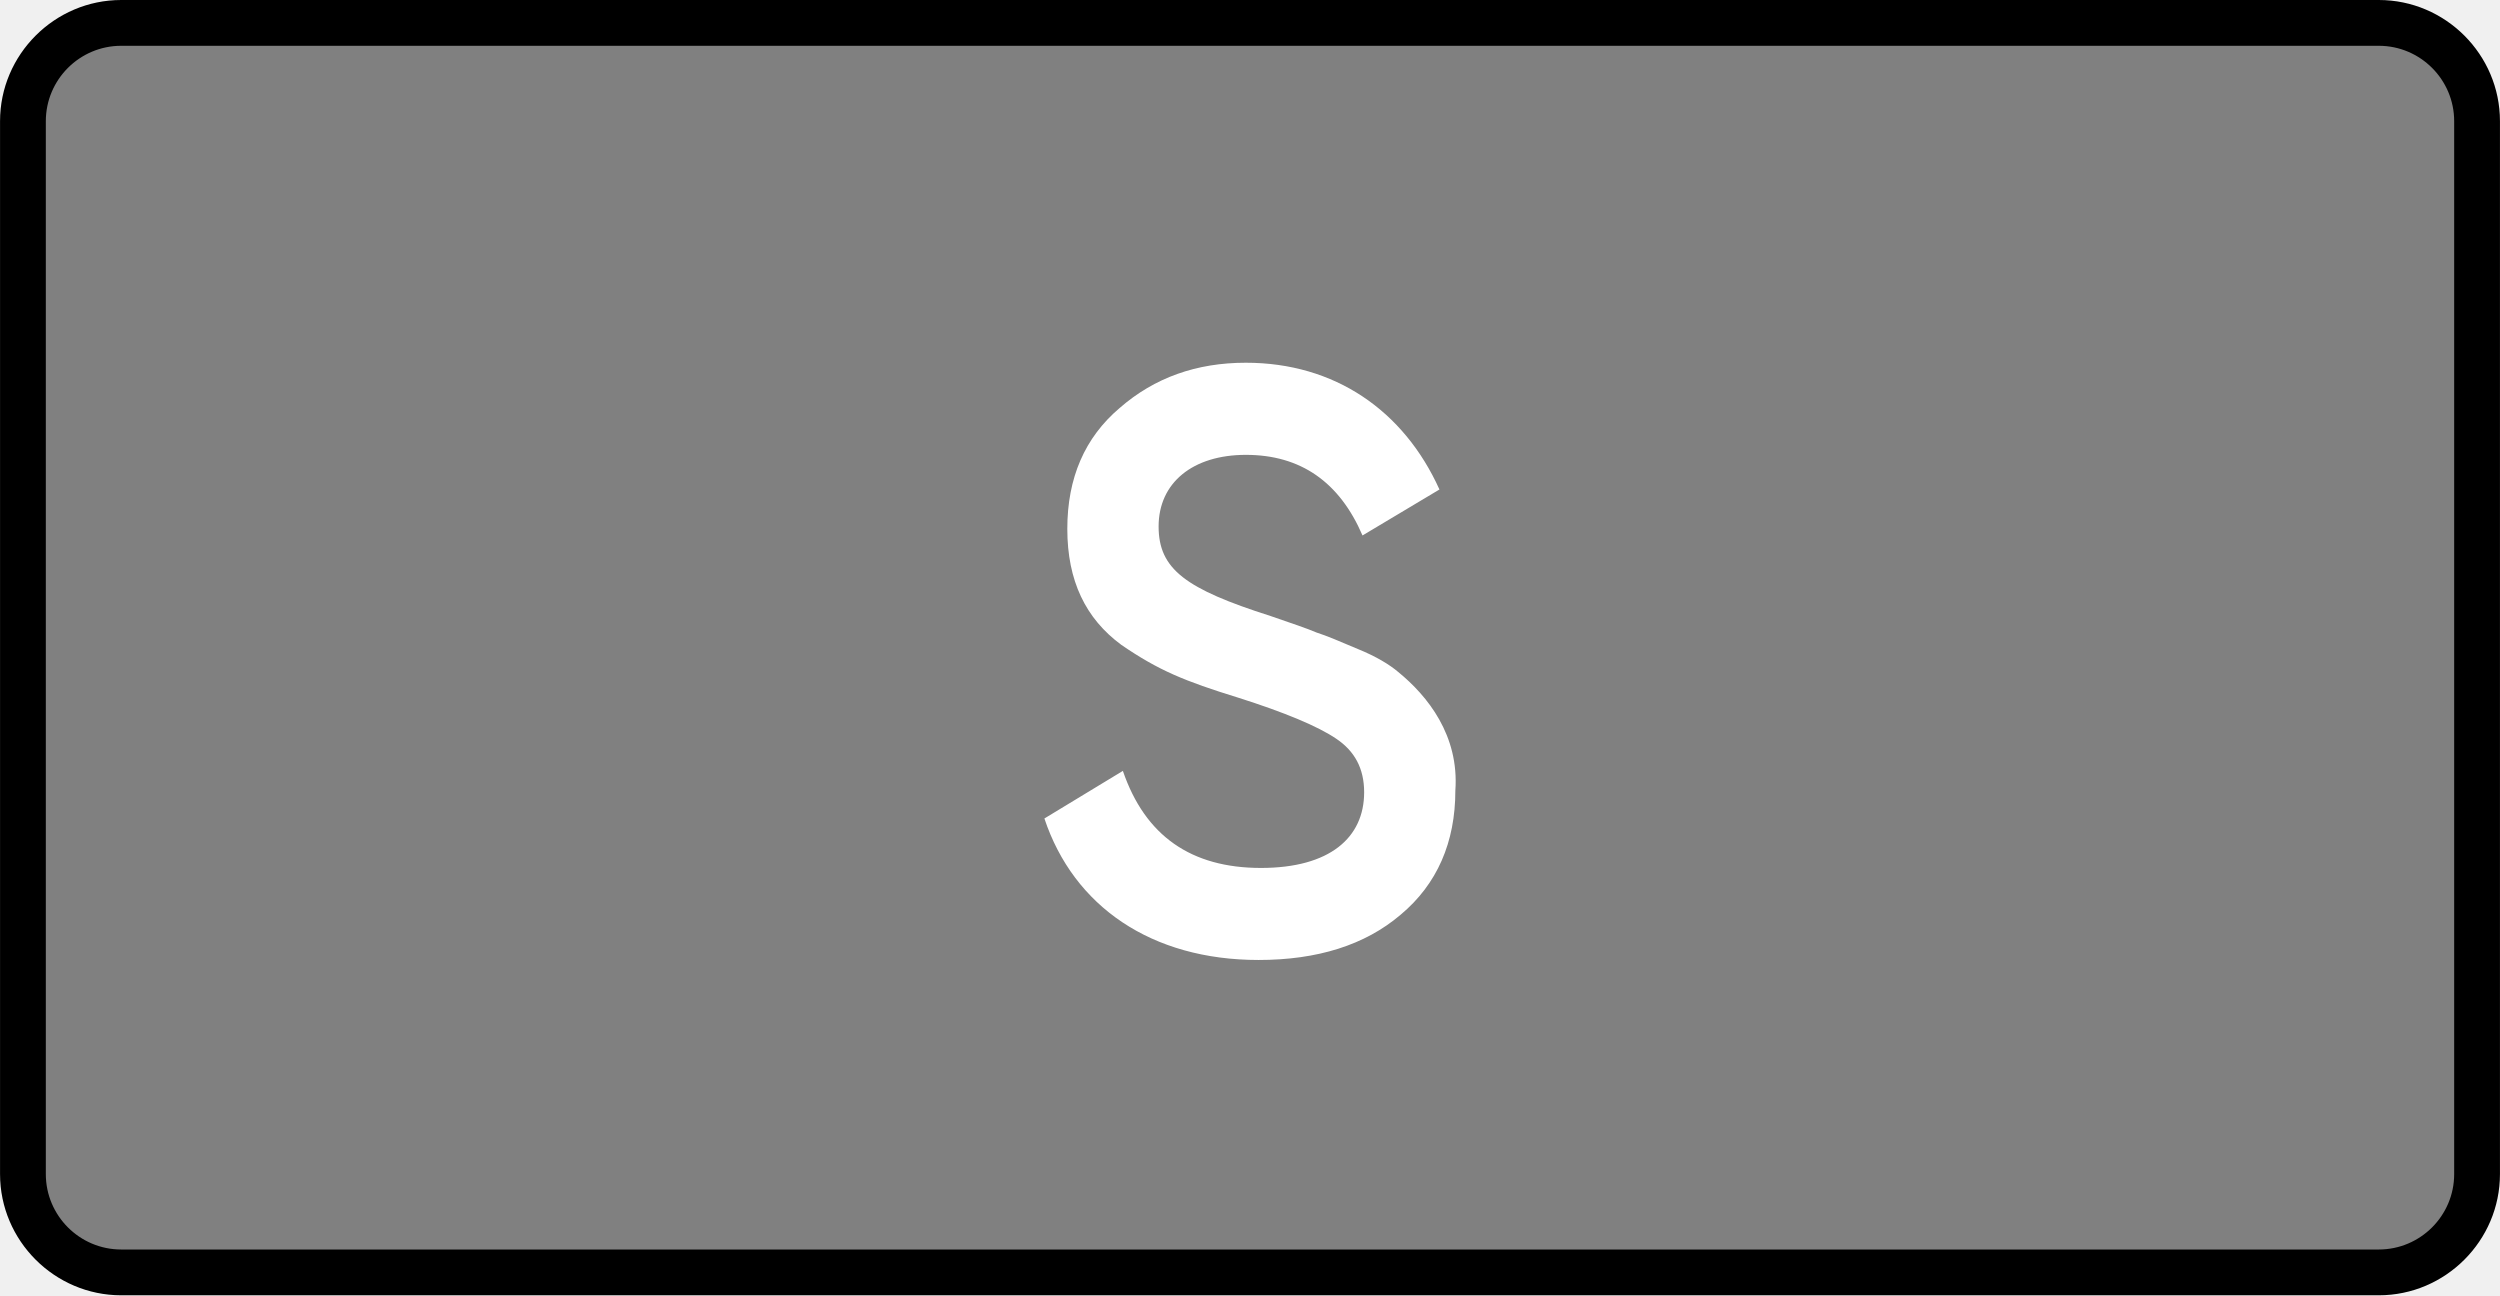
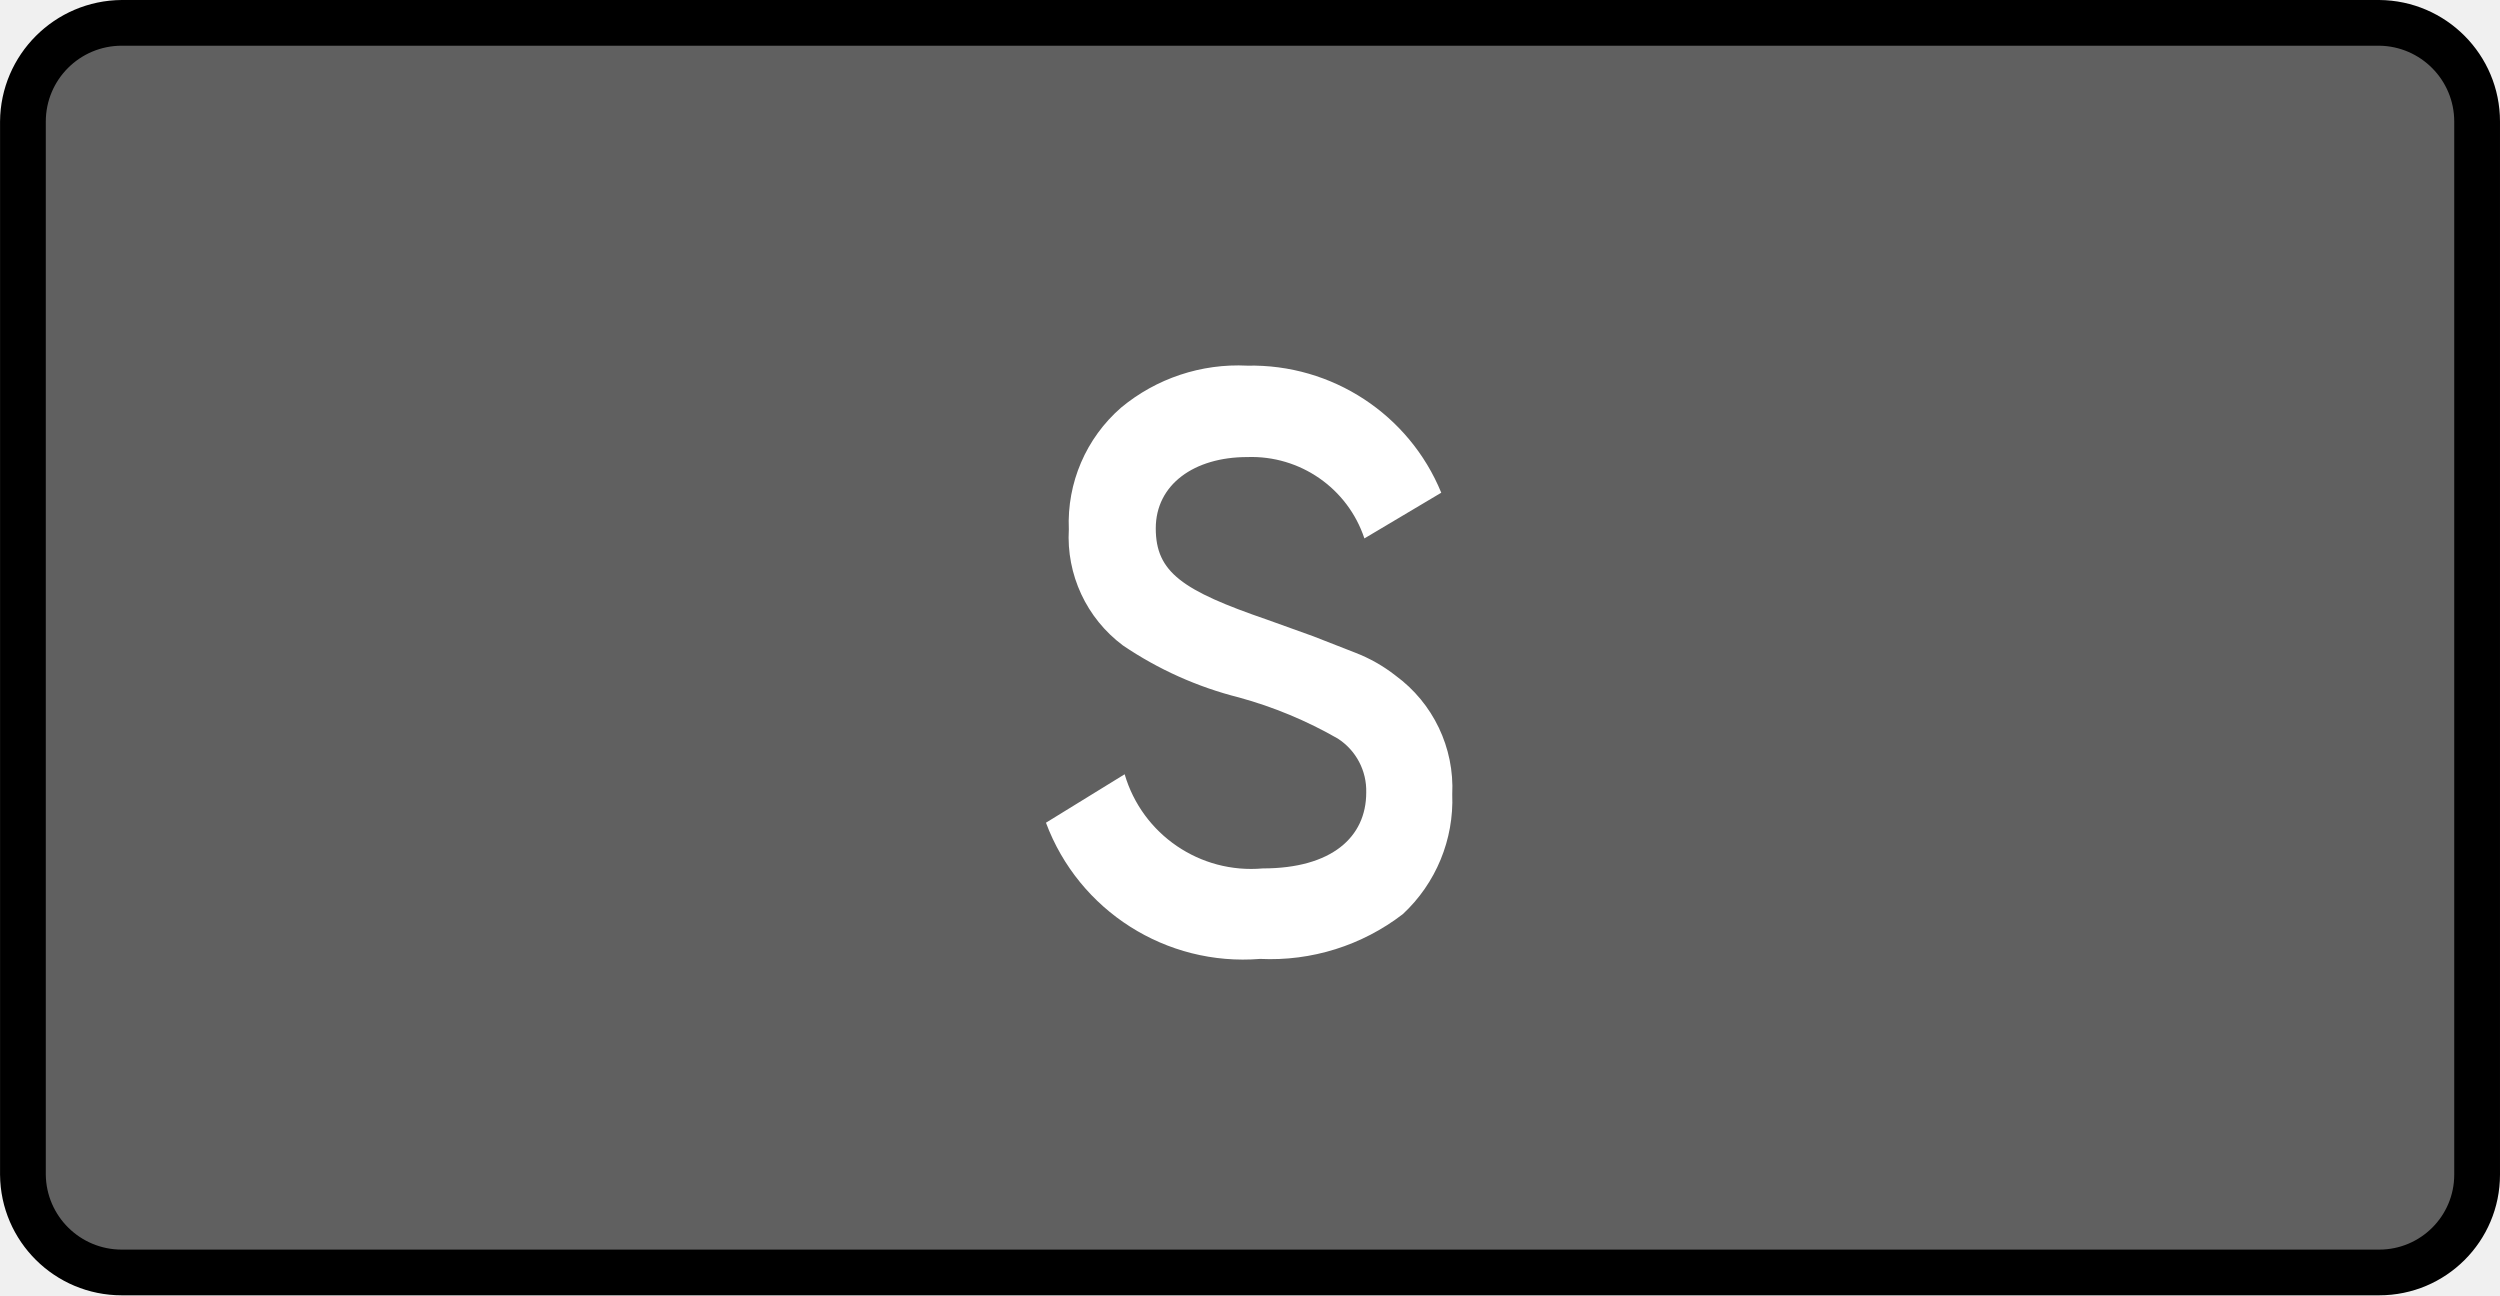
- <svg xmlns="http://www.w3.org/2000/svg" version="1.0" x="0px" y="0px" width="9.65mm" height="5mm" viewBox="0 0 36.472 18.898" enable-background="new 0 0 27.354 14.173" xml:space="preserve" id="svg48">
-   <defs id="defs52" />
-   <g id="Layer_1" transform="translate(0,4.724408)" />
-   <g id="Mute_x2F_Solo" transform="matrix(1.333333,0,0,1.333333,0,8.1180171e-6)">
-     <g id="g15">
-       <g id="g9">
-         <path d="m 1.326,13.922 c -0.593,0 -1.076,-0.481 -1.076,-1.074 V 1.326 c 0,-0.593 0.482,-1.076 1.076,-1.076 h 24.702 c 0.593,0 1.075,0.482 1.075,1.076 v 11.521 c 0,0.593 -0.482,1.074 -1.075,1.074 H 1.326 Z" id="path3" style="fill:#808080" />
-         <g id="g7">
-           <path d="m 26.028,0.501 c 0.455,0 0.825,0.37 0.825,0.825 v 11.521 c 0,0.455 -0.37,0.825 -0.825,0.825 H 1.326 c -0.455,0 -0.825,-0.37 -0.825,-0.825 V 1.326 c 0,-0.455 0.37,-0.825 0.825,-0.825 h 24.702 m 0,-0.501 H 1.326 C 0.597,0 0,0.597 0,1.326 v 11.521 c 0,0.729 0.597,1.326 1.326,1.326 h 24.702 c 0.729,0 1.326,-0.597 1.326,-1.326 V 1.326 C 27.354,0.597 26.758,0 26.028,0 Z" id="path5" />
-         </g>
-       </g>
-       <g id="g13">
-         <path d="m 11.427,8.956 0.859,-0.521 c 0.243,0.711 0.747,1.062 1.511,1.062 0.755,0 1.129,-0.333 1.129,-0.828 0,-0.261 -0.104,-0.45 -0.304,-0.585 C 14.422,7.948 14.057,7.795 13.545,7.633 12.963,7.453 12.677,7.336 12.269,7.056 11.878,6.768 11.678,6.354 11.678,5.787 c 0,-0.558 0.191,-0.999 0.573,-1.323 0.382,-0.333 0.842,-0.495 1.38,-0.495 0.973,0 1.728,0.522 2.119,1.387 L 14.908,5.859 C 14.656,5.274 14.231,4.977 13.632,4.977 c -0.582,0 -0.955,0.306 -0.955,0.783 0,0.468 0.295,0.684 1.224,0.98 0.235,0.081 0.399,0.136 0.504,0.181 0.113,0.036 0.26,0.099 0.451,0.18 0.2,0.081 0.348,0.171 0.443,0.252 0.321,0.262 0.668,0.693 0.625,1.297 0,0.567 -0.2,1.026 -0.599,1.359 -0.391,0.333 -0.912,0.495 -1.554,0.495 -1.172,-10e-6 -2.023,-0.585 -2.344,-1.549 z" id="path11" style="fill:#ffffff" />
+ <svg xmlns="http://www.w3.org/2000/svg" viewBox="0 0 36.472 18.898" version="1.1" id="svg17" width="9.65mm" height="5mm">
+   <defs id="defs4">
+     <style id="style2">.cls-1{fill:#606060;}.cls-2{fill:#fff;}</style>
+   </defs>
+   <g id="Layer_2" data-name="Layer 2" transform="matrix(1.335009,0,0,1.333637,0,1.0350604e-6)">
+     <g id="Layer_1-2" data-name="Layer 1">
+       <g id="Mute_Solo" data-name="Mute/Solo">
+         <path class="cls-1" d="M 1.33,13.92 A 1.07,1.07 0 0 1 0.25,12.85 V 1.33 A 1.08,1.08 0 0 1 1.33,0.25 H 26 a 1.07,1.07 0 0 1 1.1,1.08 V 12.85 A 1.07,1.07 0 0 1 26,13.92 Z" id="path8" style="fill:#606060" />
+         <path d="m 26,0.5 a 0.83,0.83 0 0 1 0.82,0.83 V 12.85 A 0.82,0.82 0 0 1 26,13.67 H 1.33 A 0.83,0.83 0 0 1 0.5,12.85 V 1.33 A 0.83,0.83 0 0 1 1.33,0.5 H 26 M 26,0 H 1.33 A 1.34,1.34 0 0 0 0,1.33 v 11.52 a 1.33,1.33 0 0 0 1.33,1.32 H 26 a 1.32,1.32 0 0 0 1.32,-1.32 V 1.33 A 1.33,1.33 0 0 0 26,0 Z" id="path10" />
+         <path class="cls-2" d="M 11.43,9 12.29,8.47 A 1.44,1.44 0 0 0 13.8,9.5 c 0.75,0 1.13,-0.34 1.13,-0.83 A 0.68,0.68 0 0 0 14.62,8.08 4.62,4.62 0 0 0 13.54,7.63 4,4 0 0 1 12.27,7.06 1.48,1.48 0 0 1 11.68,5.79 1.67,1.67 0 0 1 12.25,4.46 2,2 0 0 1 13.63,4 2.24,2.24 0 0 1 15.75,5.39 l -0.84,0.5 A 1.3,1.3 0 0 0 13.63,5 c -0.58,0 -1,0.3 -1,0.78 0,0.48 0.29,0.68 1.22,1 l 0.5,0.18 0.46,0.18 a 1.71,1.71 0 0 1 0.44,0.25 1.52,1.52 0 0 1 0.62,1.3 A 1.7,1.7 0 0 1 15.33,10 2.37,2.37 0 0 1 13.77,10.49 2.3,2.3 0 0 1 11.43,9 Z" id="path12" style="fill:#ffffff" />
      </g>
    </g>
-     <g id="g17" />
-     <g id="g19" />
-     <g id="g21" />
-     <g id="g23" />
-     <g id="g25" />
-     <g id="g27" />
-     <g id="g29" />
-     <g id="g31" />
-     <g id="g33" />
-     <g id="g35" />
-     <g id="g37" />
-     <g id="g39" />
-     <g id="g41" />
-     <g id="g43" />
-     <g id="g45" />
  </g>
</svg>
